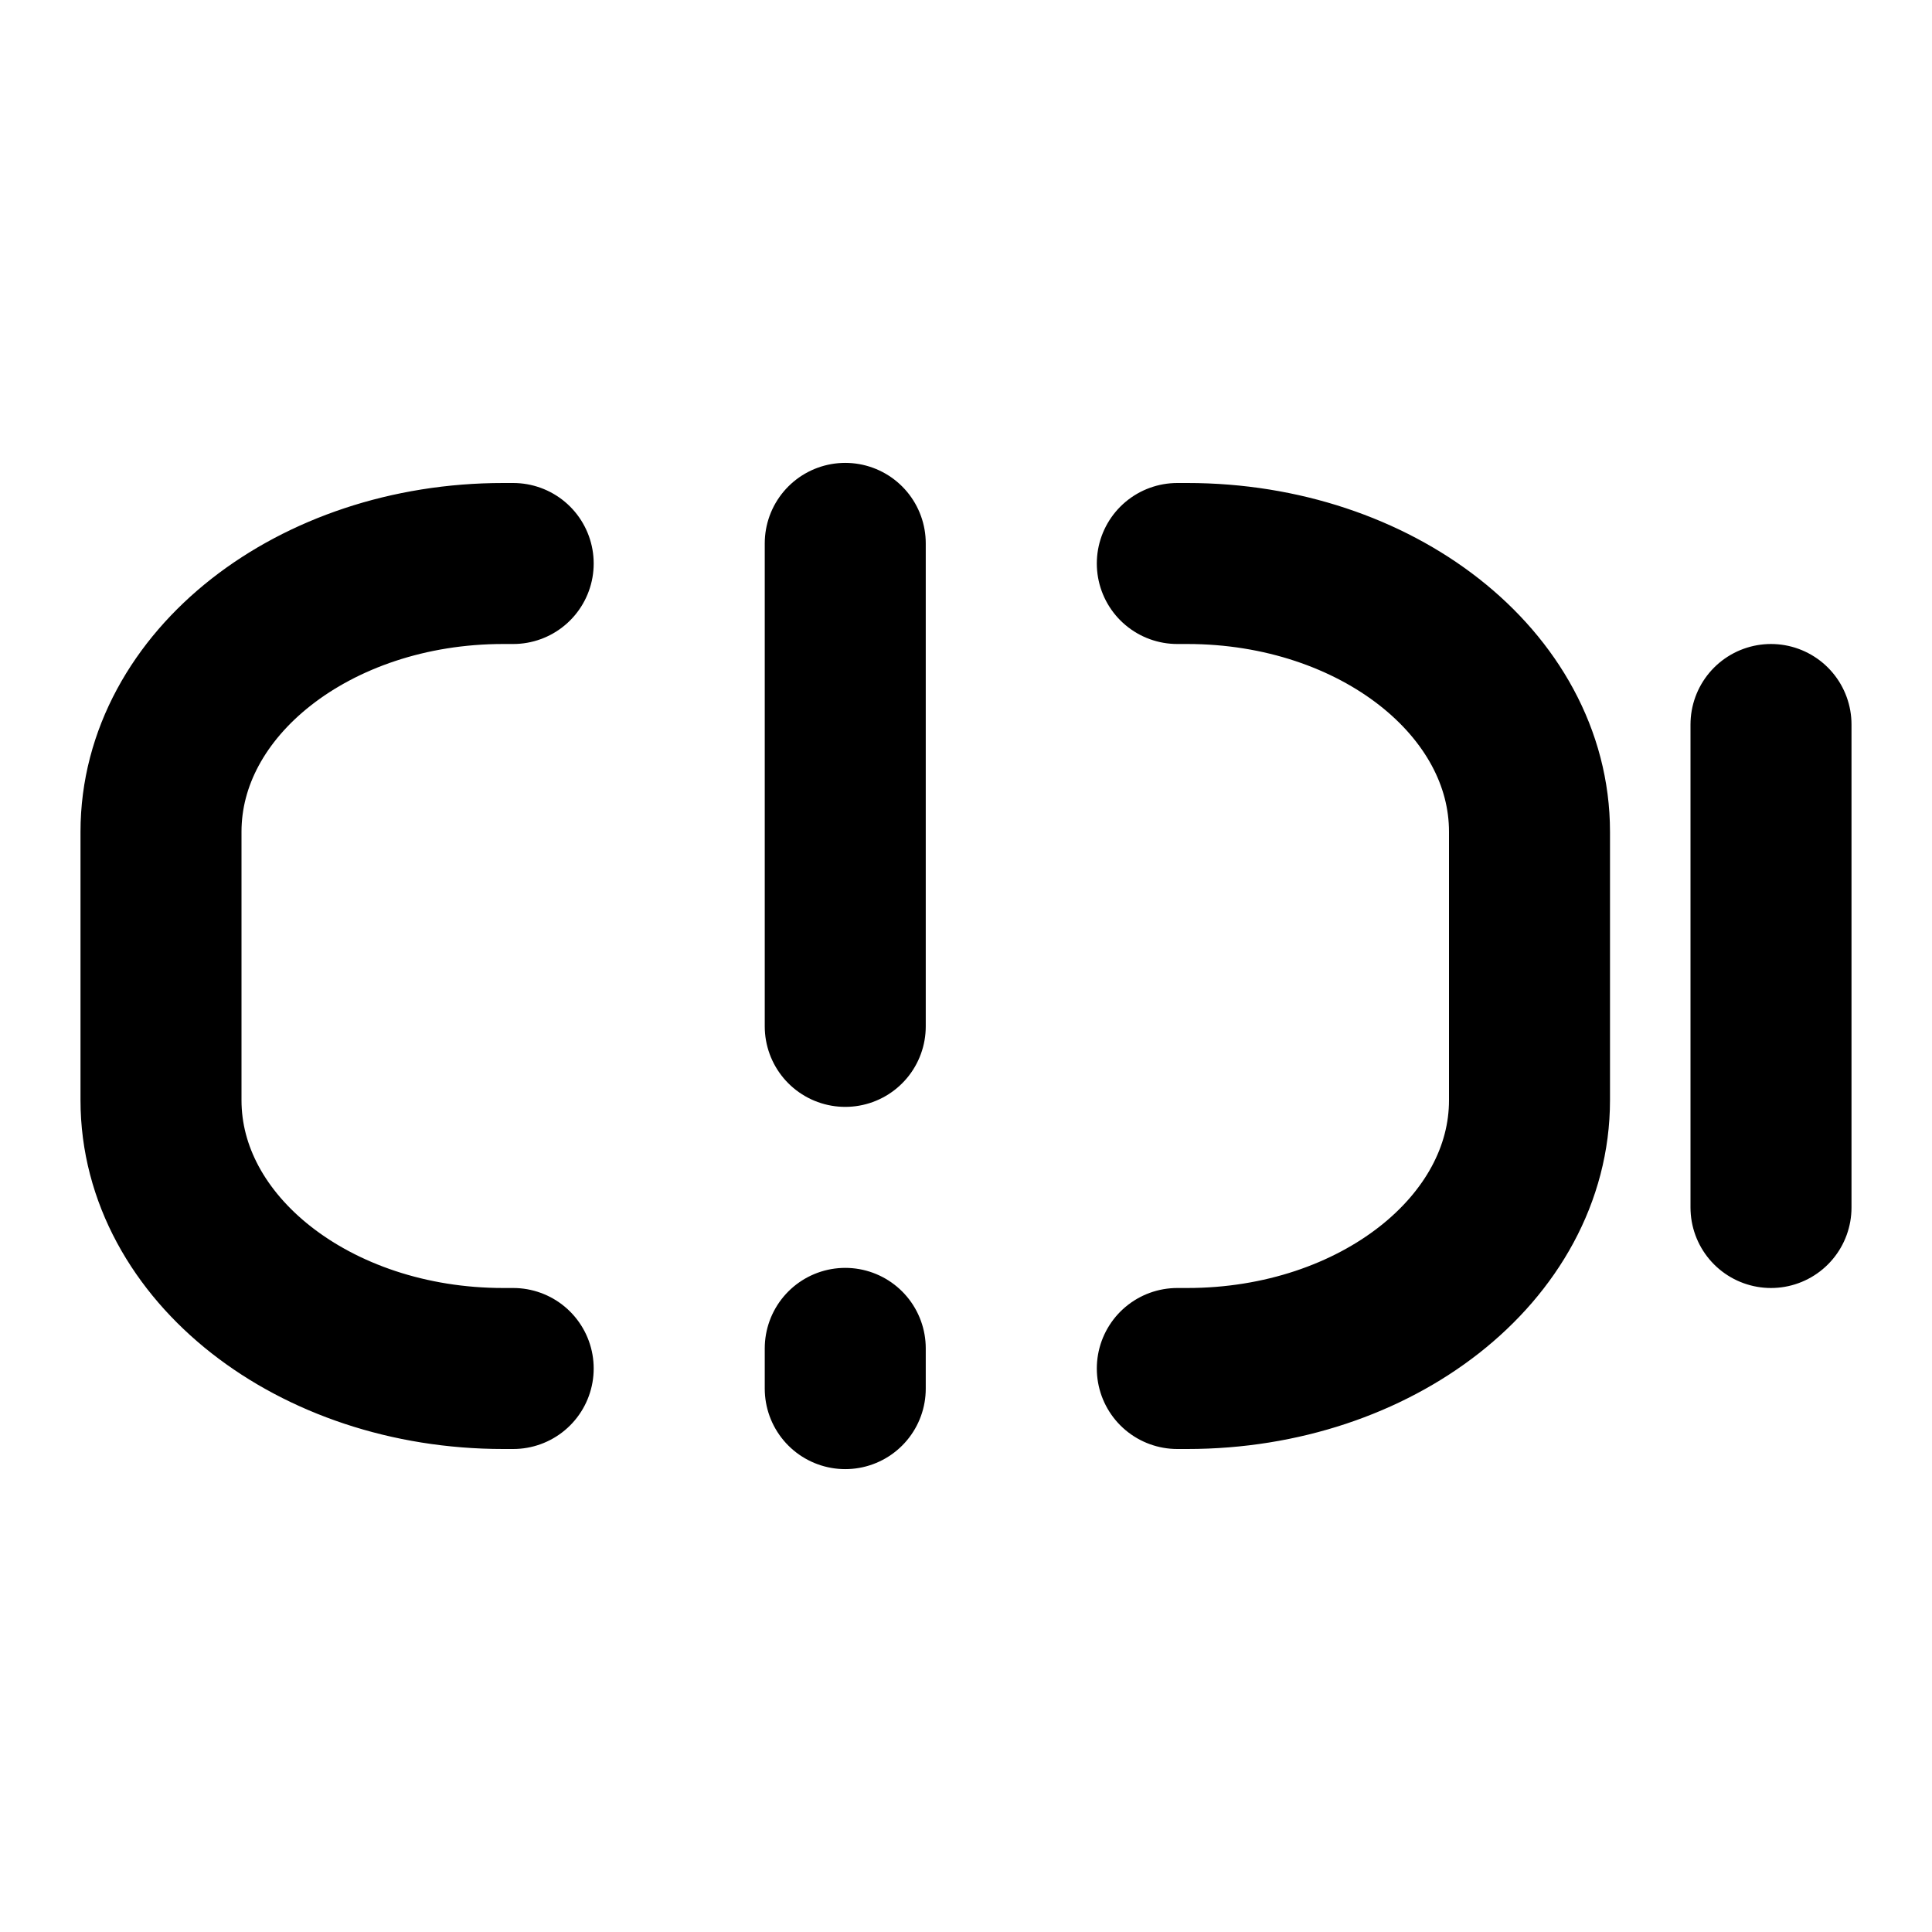
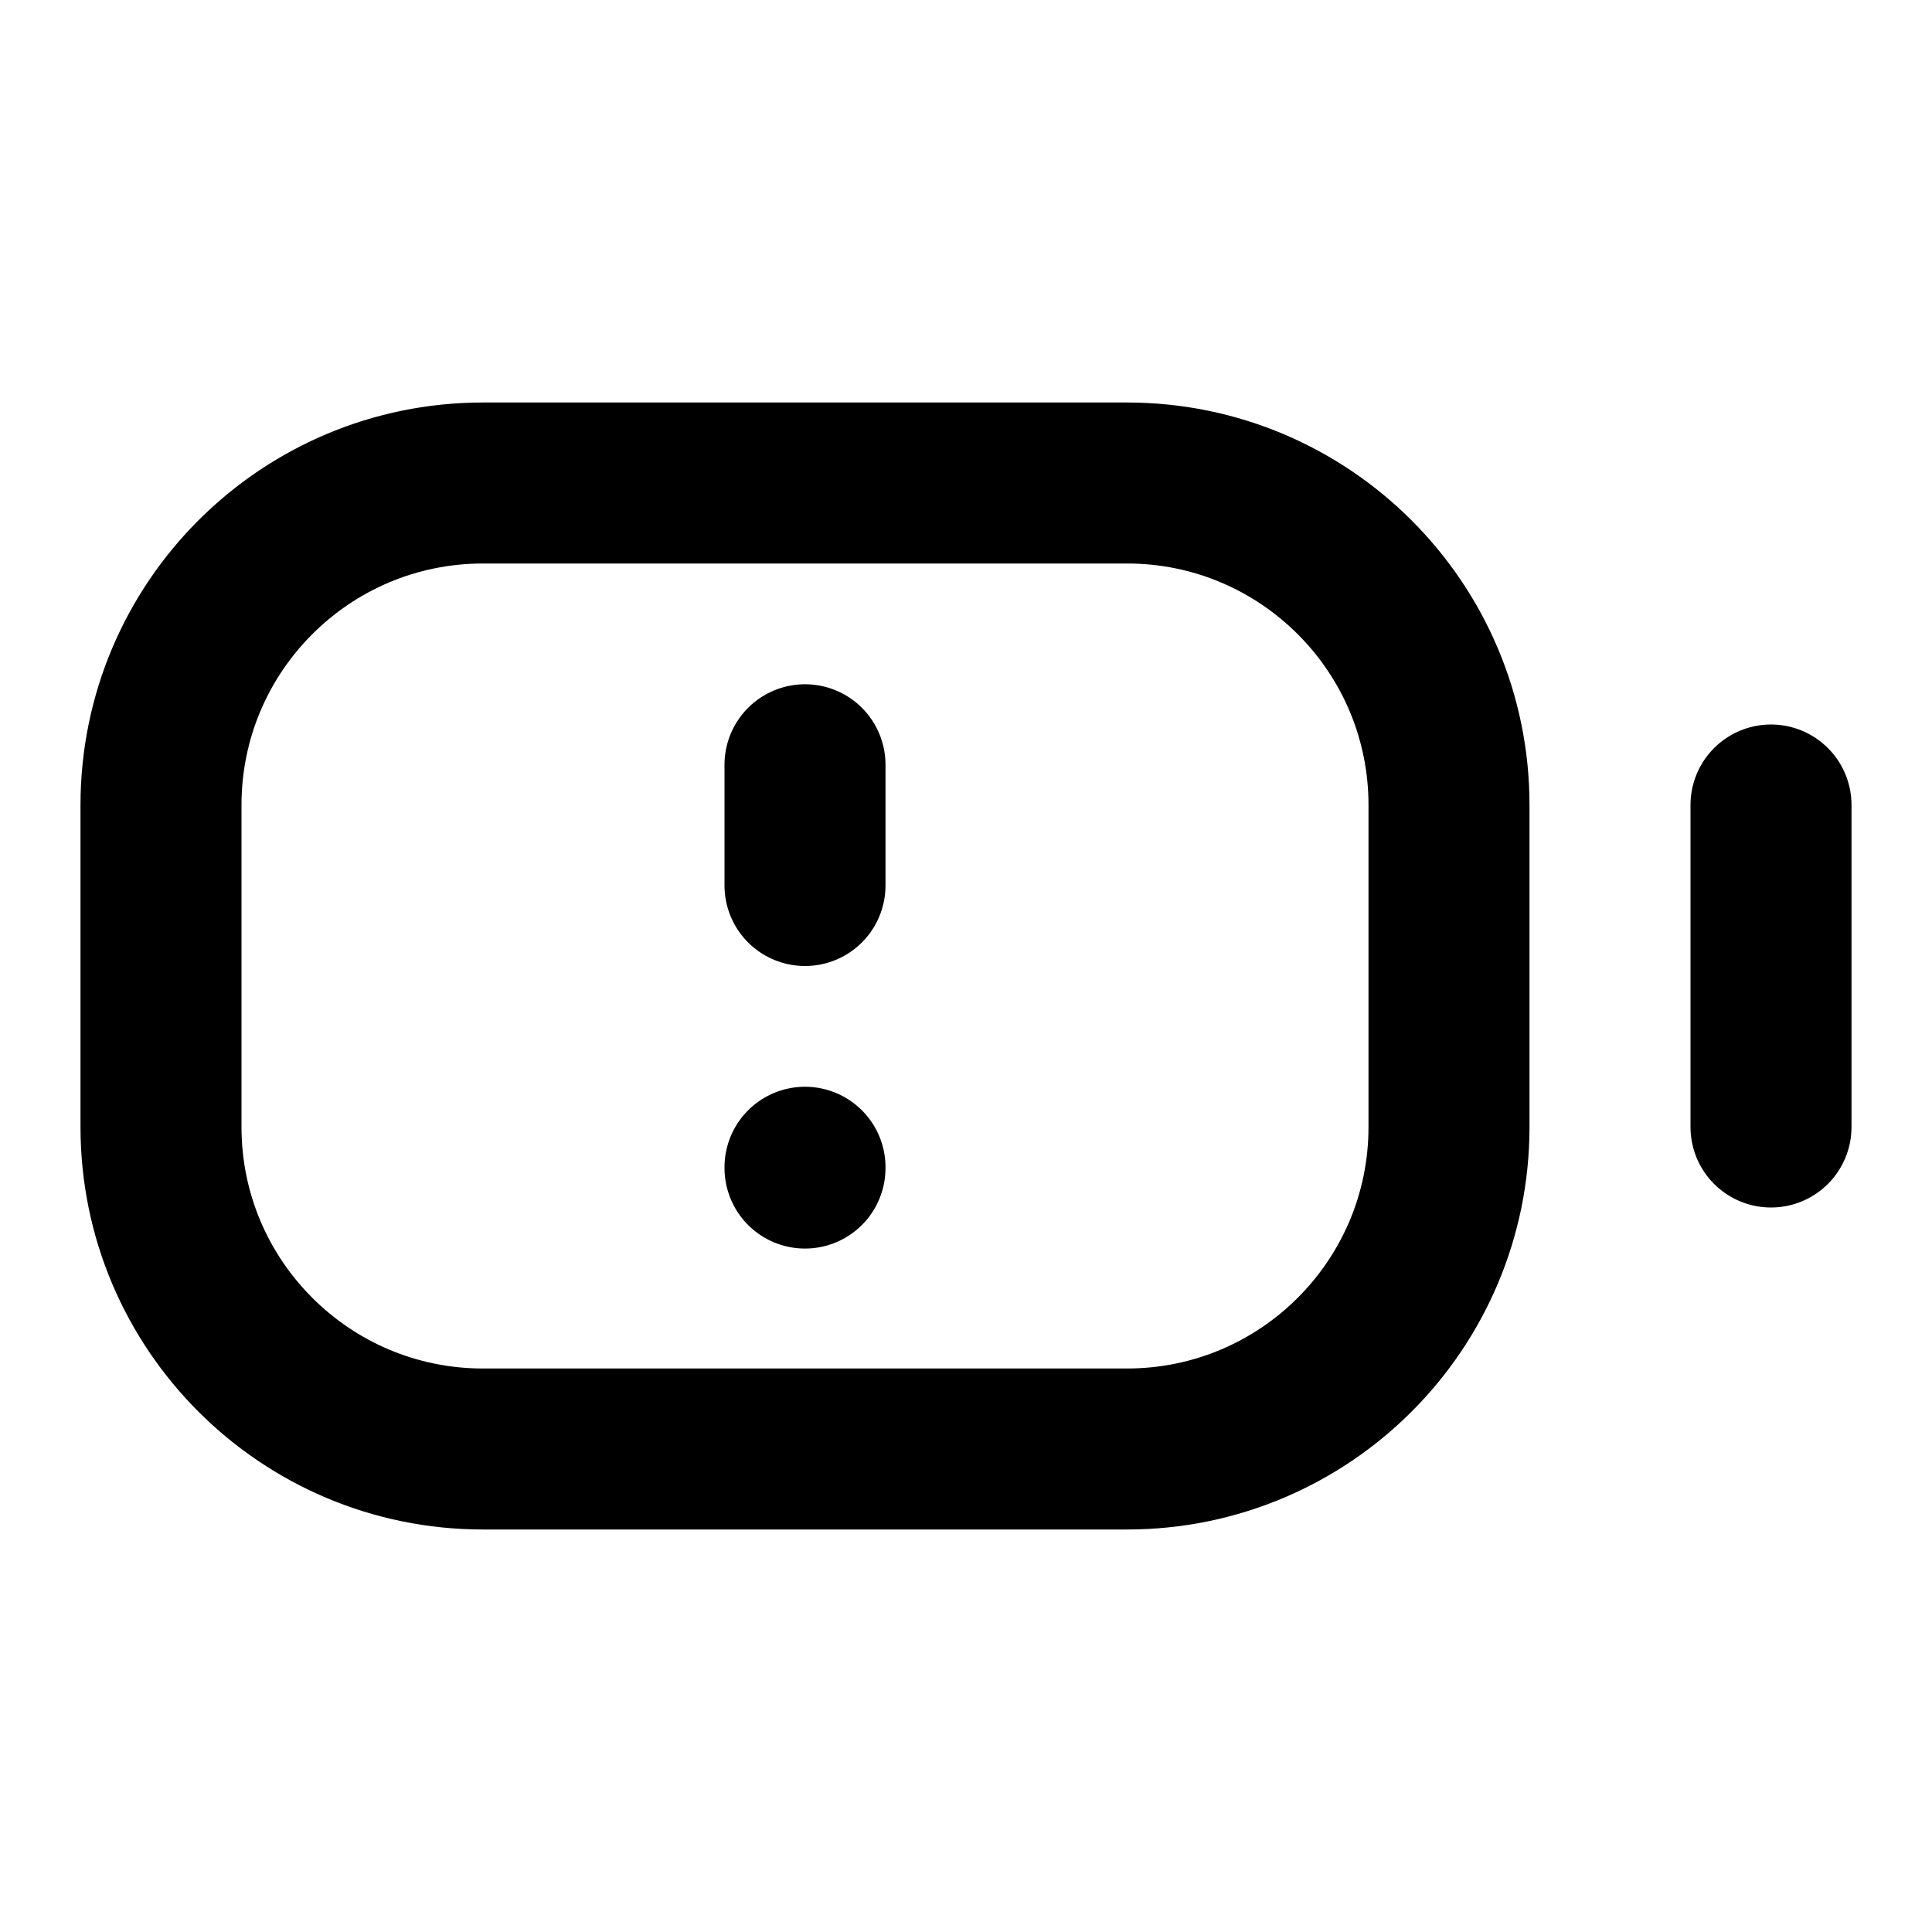
<svg xmlns="http://www.w3.org/2000/svg" width="24" height="24" viewBox="0 0 24 24" fill="none" stroke="currentColor" stroke-width="2" stroke-linecap="round" stroke-linejoin="round">
-   <path d="M6.375 7H6.25C3.903 7 2 8.492 2 10.333v3.334C2 15.507 3.903 17 6.25 17h.125m8.25-10h.125C17.097 7 19 8.492 19 10.333v3.334C19 15.507 17.097 17 14.75 17h-.125M22 15V9m-11.5 3.75v-6m0 10.5v-.5" />
+   <path d="M22 10v4m-12-3V9.5m0 5v.01M6 6h8a4 4 0 0 1 4 4v4a4 4 0 0 1-4 4H6a4 4 0 0 1-4-4v-4a4 4 0 0 1 4-4" />
</svg>
